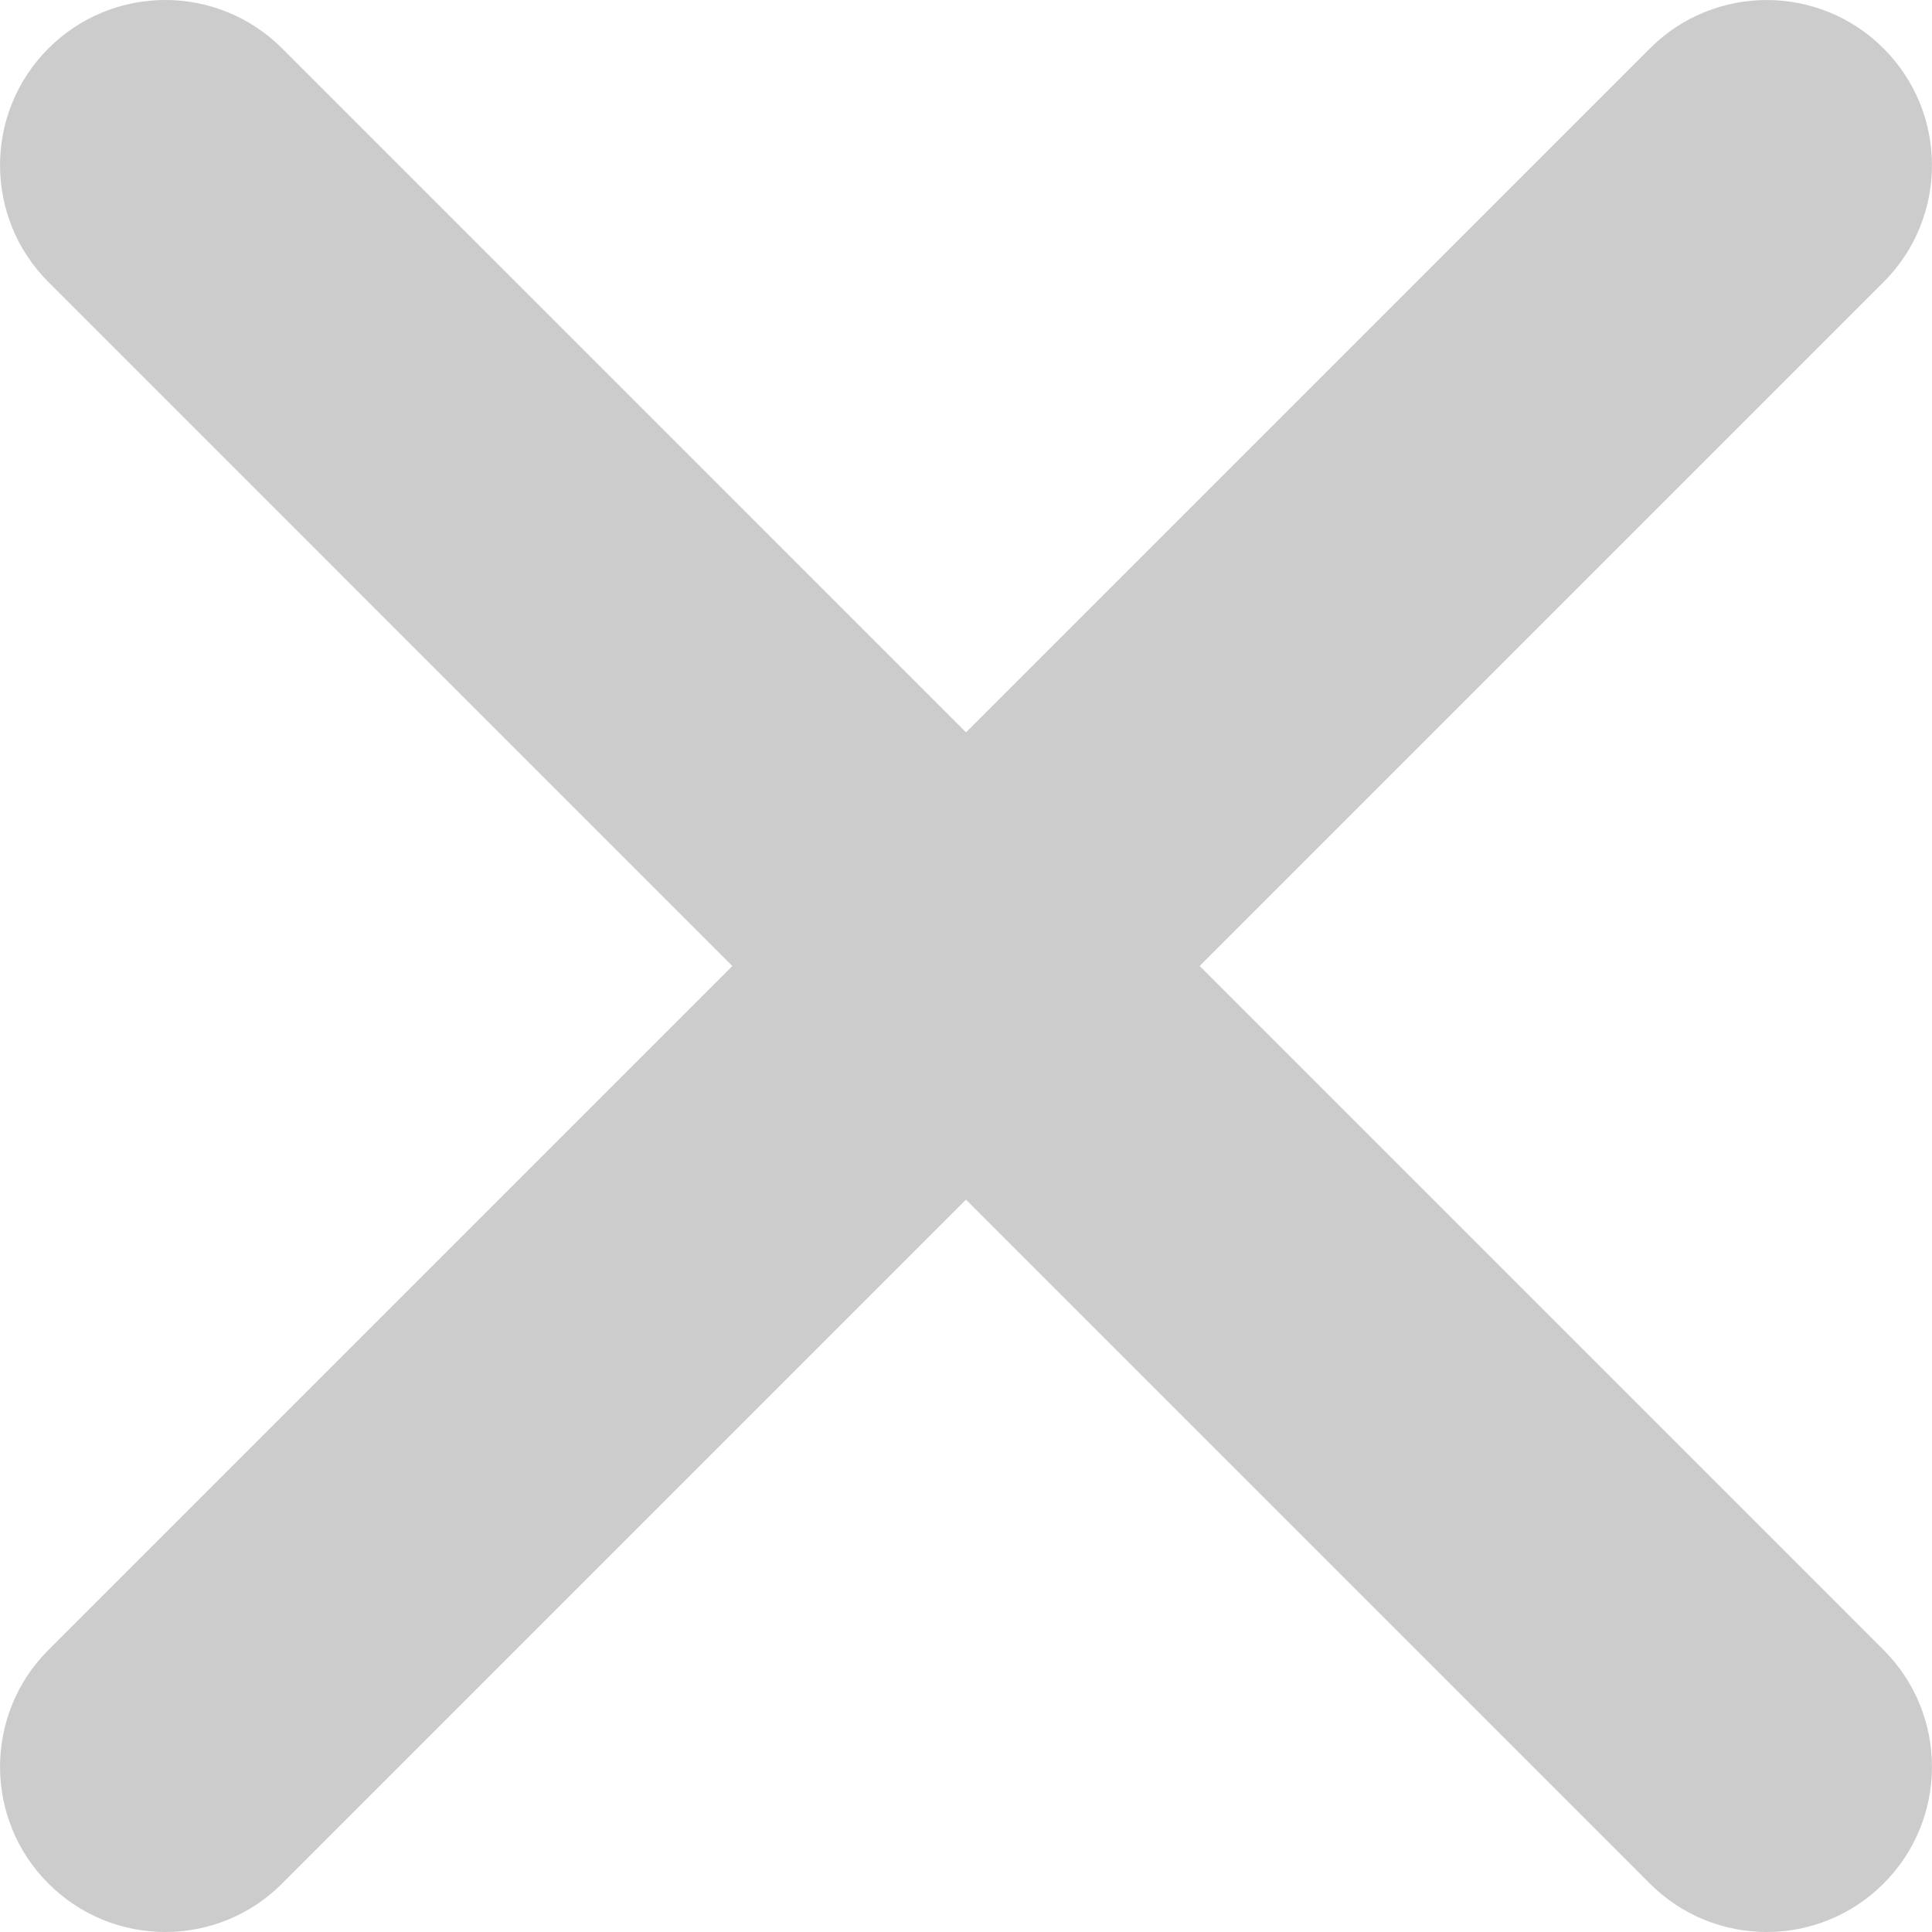
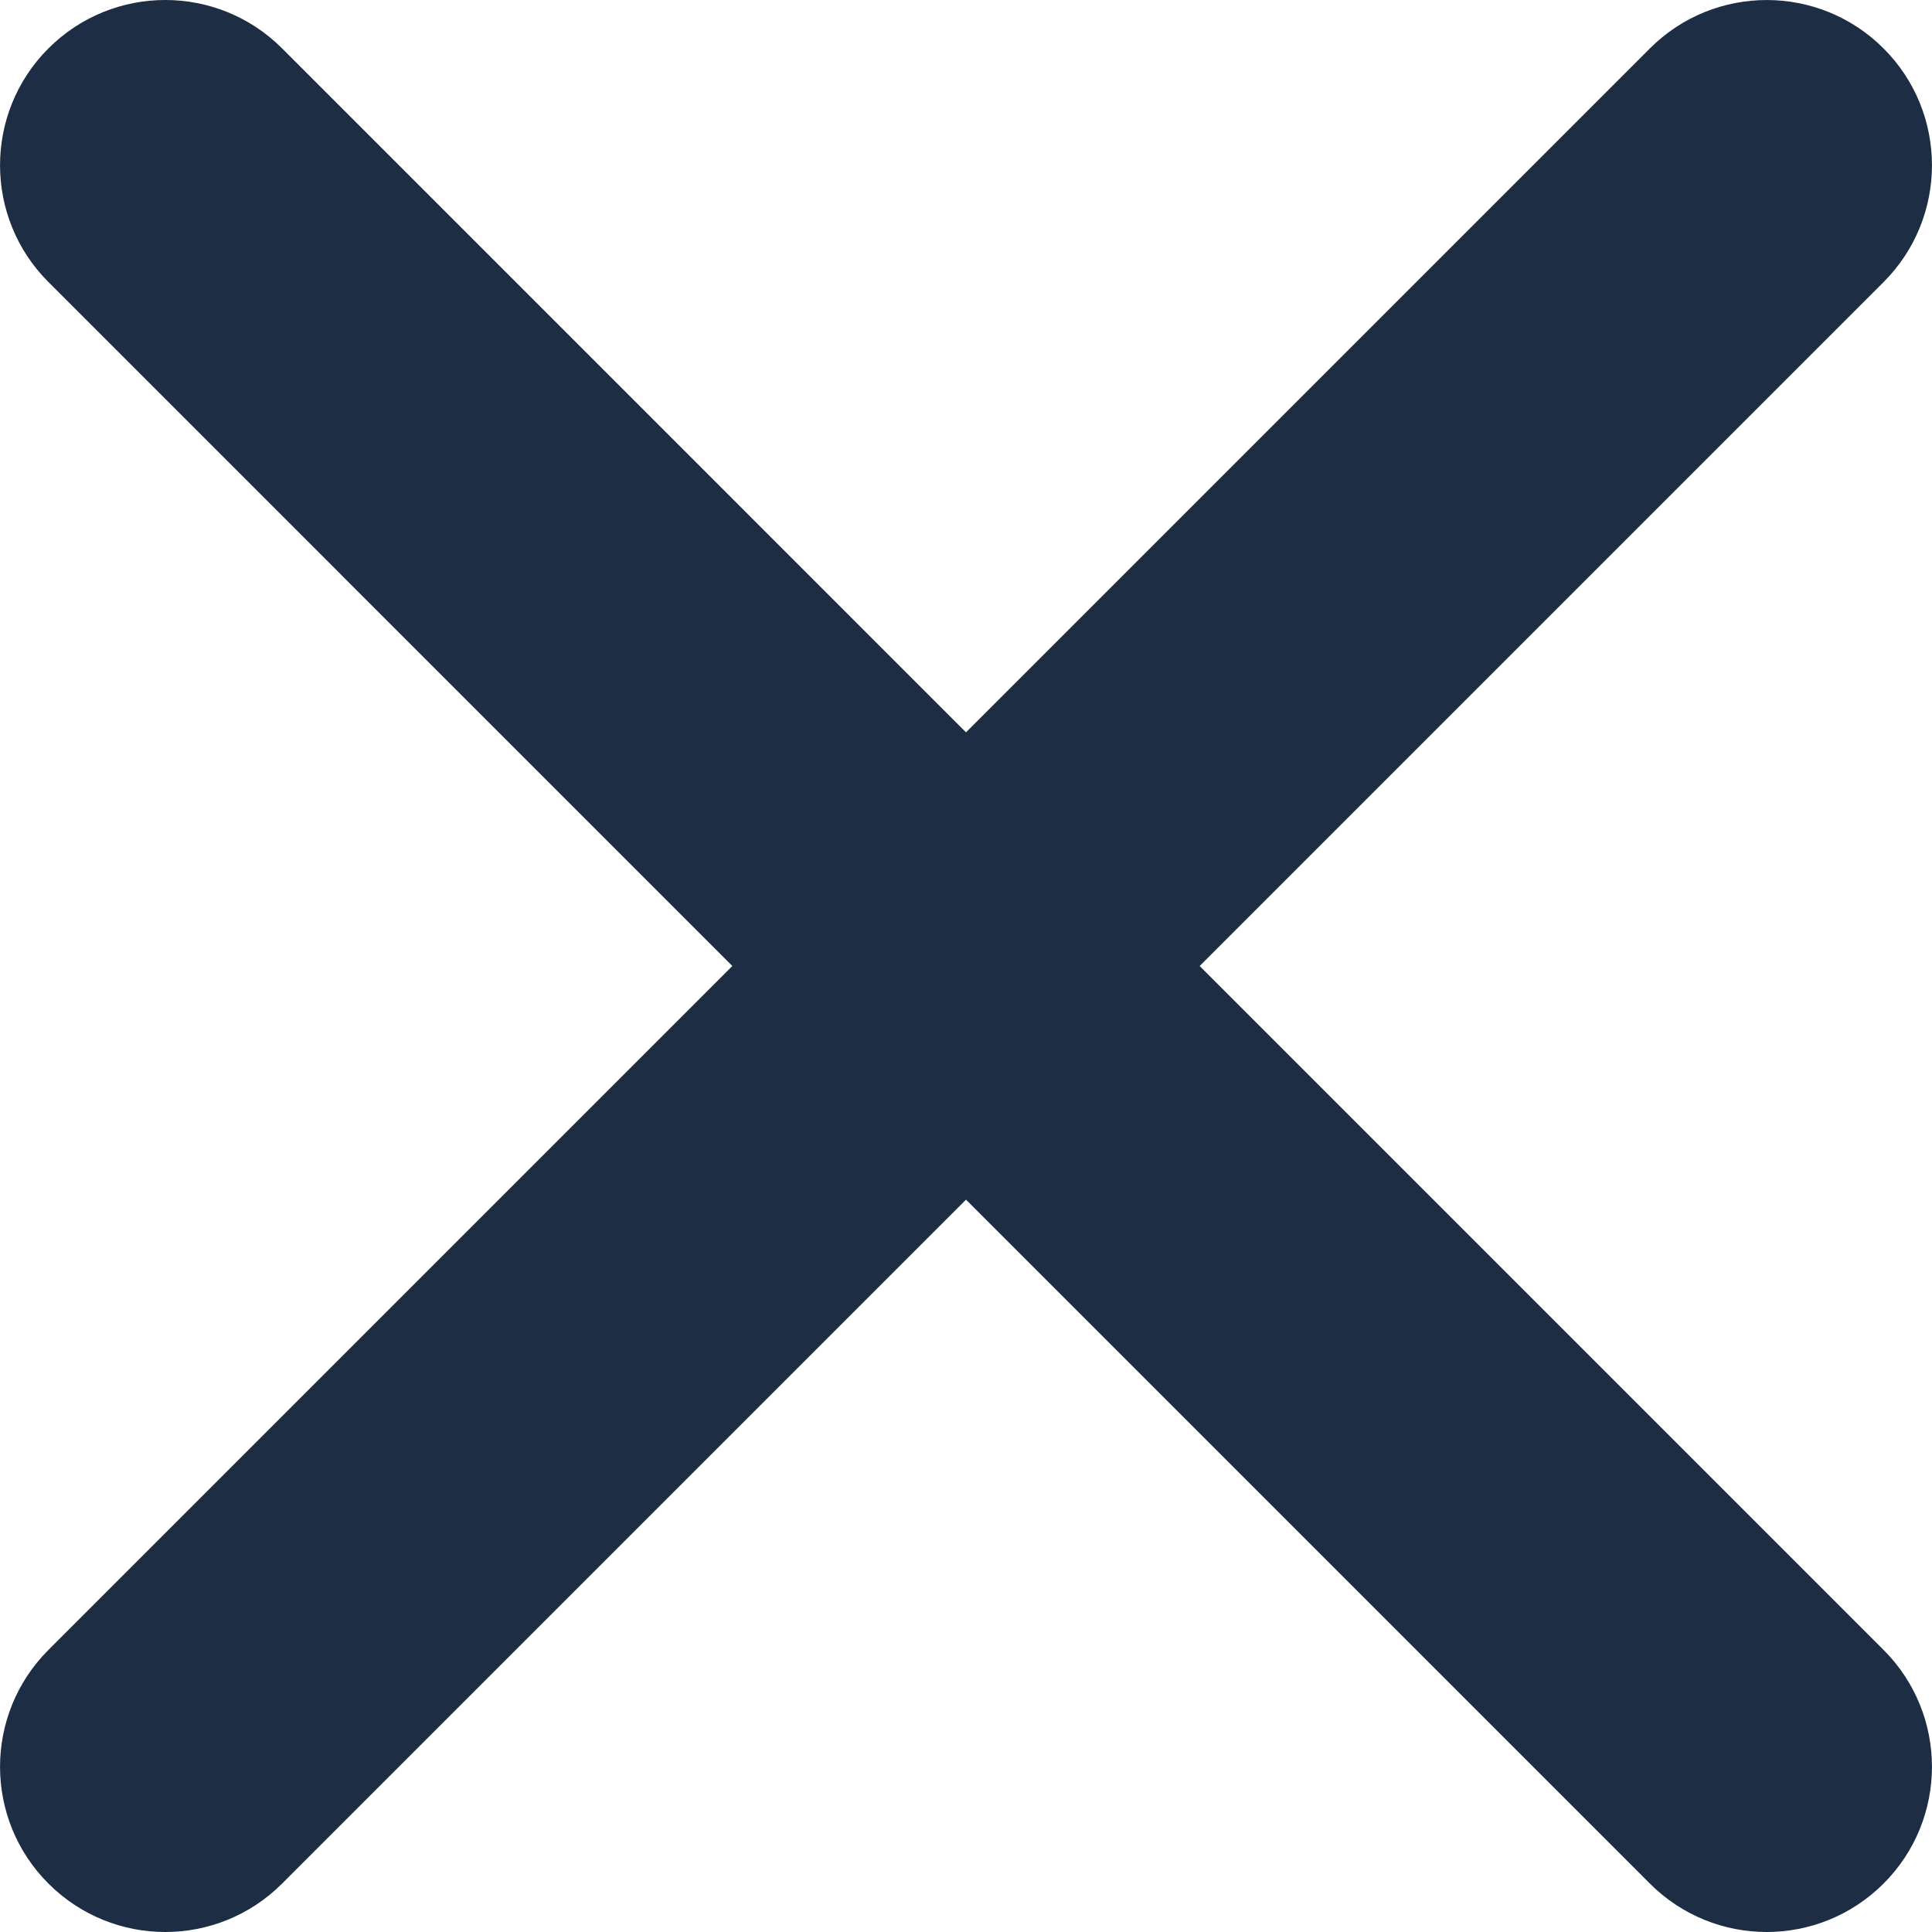
<svg xmlns="http://www.w3.org/2000/svg" version="1.1" id="Layer_1" x="0px" y="0px" viewBox="0 0 512.02 512.02" style="enable-background:new 0 0 512.02 512.02;" xml:space="preserve">
-   <g>
-     <path style="fill:#CCCCCC;" d="M468.214,512.02c-11.208,0-22.408-4.28-30.96-12.832L12.838,74.756   c-17.104-17.104-17.104-44.84,0-61.928c17.104-17.104,44.816-17.104,61.928,0L499.182,437.26c17.104,17.104,17.104,44.84,0,61.928   C490.622,507.74,479.414,512.02,468.214,512.02z" />
-     <path style="fill:#CCCCCC;" d="M43.798,512.02c-11.208,0-22.408-4.28-30.96-12.832c-17.104-17.088-17.104-44.816,0-61.928   L437.254,12.836c17.104-17.104,44.816-17.104,61.928,0c17.104,17.088,17.104,44.816,0,61.928L74.758,499.188   C66.206,507.74,55.006,512.02,43.798,512.02z" />
+   <defs id="defs897" />
+   <g id="g862" style="fill:#1d2d44;fill-opacity:1">
+     <path style="fill:#1d2d44;fill-opacity:1" d="M468.214,512.02c-11.208,0-22.408-4.28-30.96-12.832L12.838,74.756   c-17.104-17.104-17.104-44.84,0-61.928c17.104-17.104,44.816-17.104,61.928,0L499.182,437.26c17.104,17.104,17.104,44.84,0,61.928   C490.622,507.74,479.414,512.02,468.214,512.02z" id="path858" />
+     <path style="fill:#1d2d44;fill-opacity:1" d="M43.798,512.02c-11.208,0-22.408-4.28-30.96-12.832c-17.104-17.088-17.104-44.816,0-61.928   L437.254,12.836c17.104-17.104,44.816-17.104,61.928,0c17.104,17.088,17.104,44.816,0,61.928L74.758,499.188   C66.206,507.74,55.006,512.02,43.798,512.02z" id="path860" />
  </g>
-   <g>
+   <g id="g864">
</g>
-   <g>
+   <g id="g866">
</g>
-   <g>
+   <g id="g868">
</g>
-   <g>
+   <g id="g870">
</g>
-   <g>
+   <g id="g872">
</g>
-   <g>
+   <g id="g874">
</g>
-   <g>
+   <g id="g876">
</g>
-   <g>
+   <g id="g878">
</g>
-   <g>
+   <g id="g880">
</g>
-   <g>
+   <g id="g882">
</g>
-   <g>
+   <g id="g884">
</g>
-   <g>
+   <g id="g886">
</g>
-   <g>
+   <g id="g888">
</g>
-   <g>
+   <g id="g890">
</g>
-   <g>
+   <g id="g892">
</g>
</svg>
